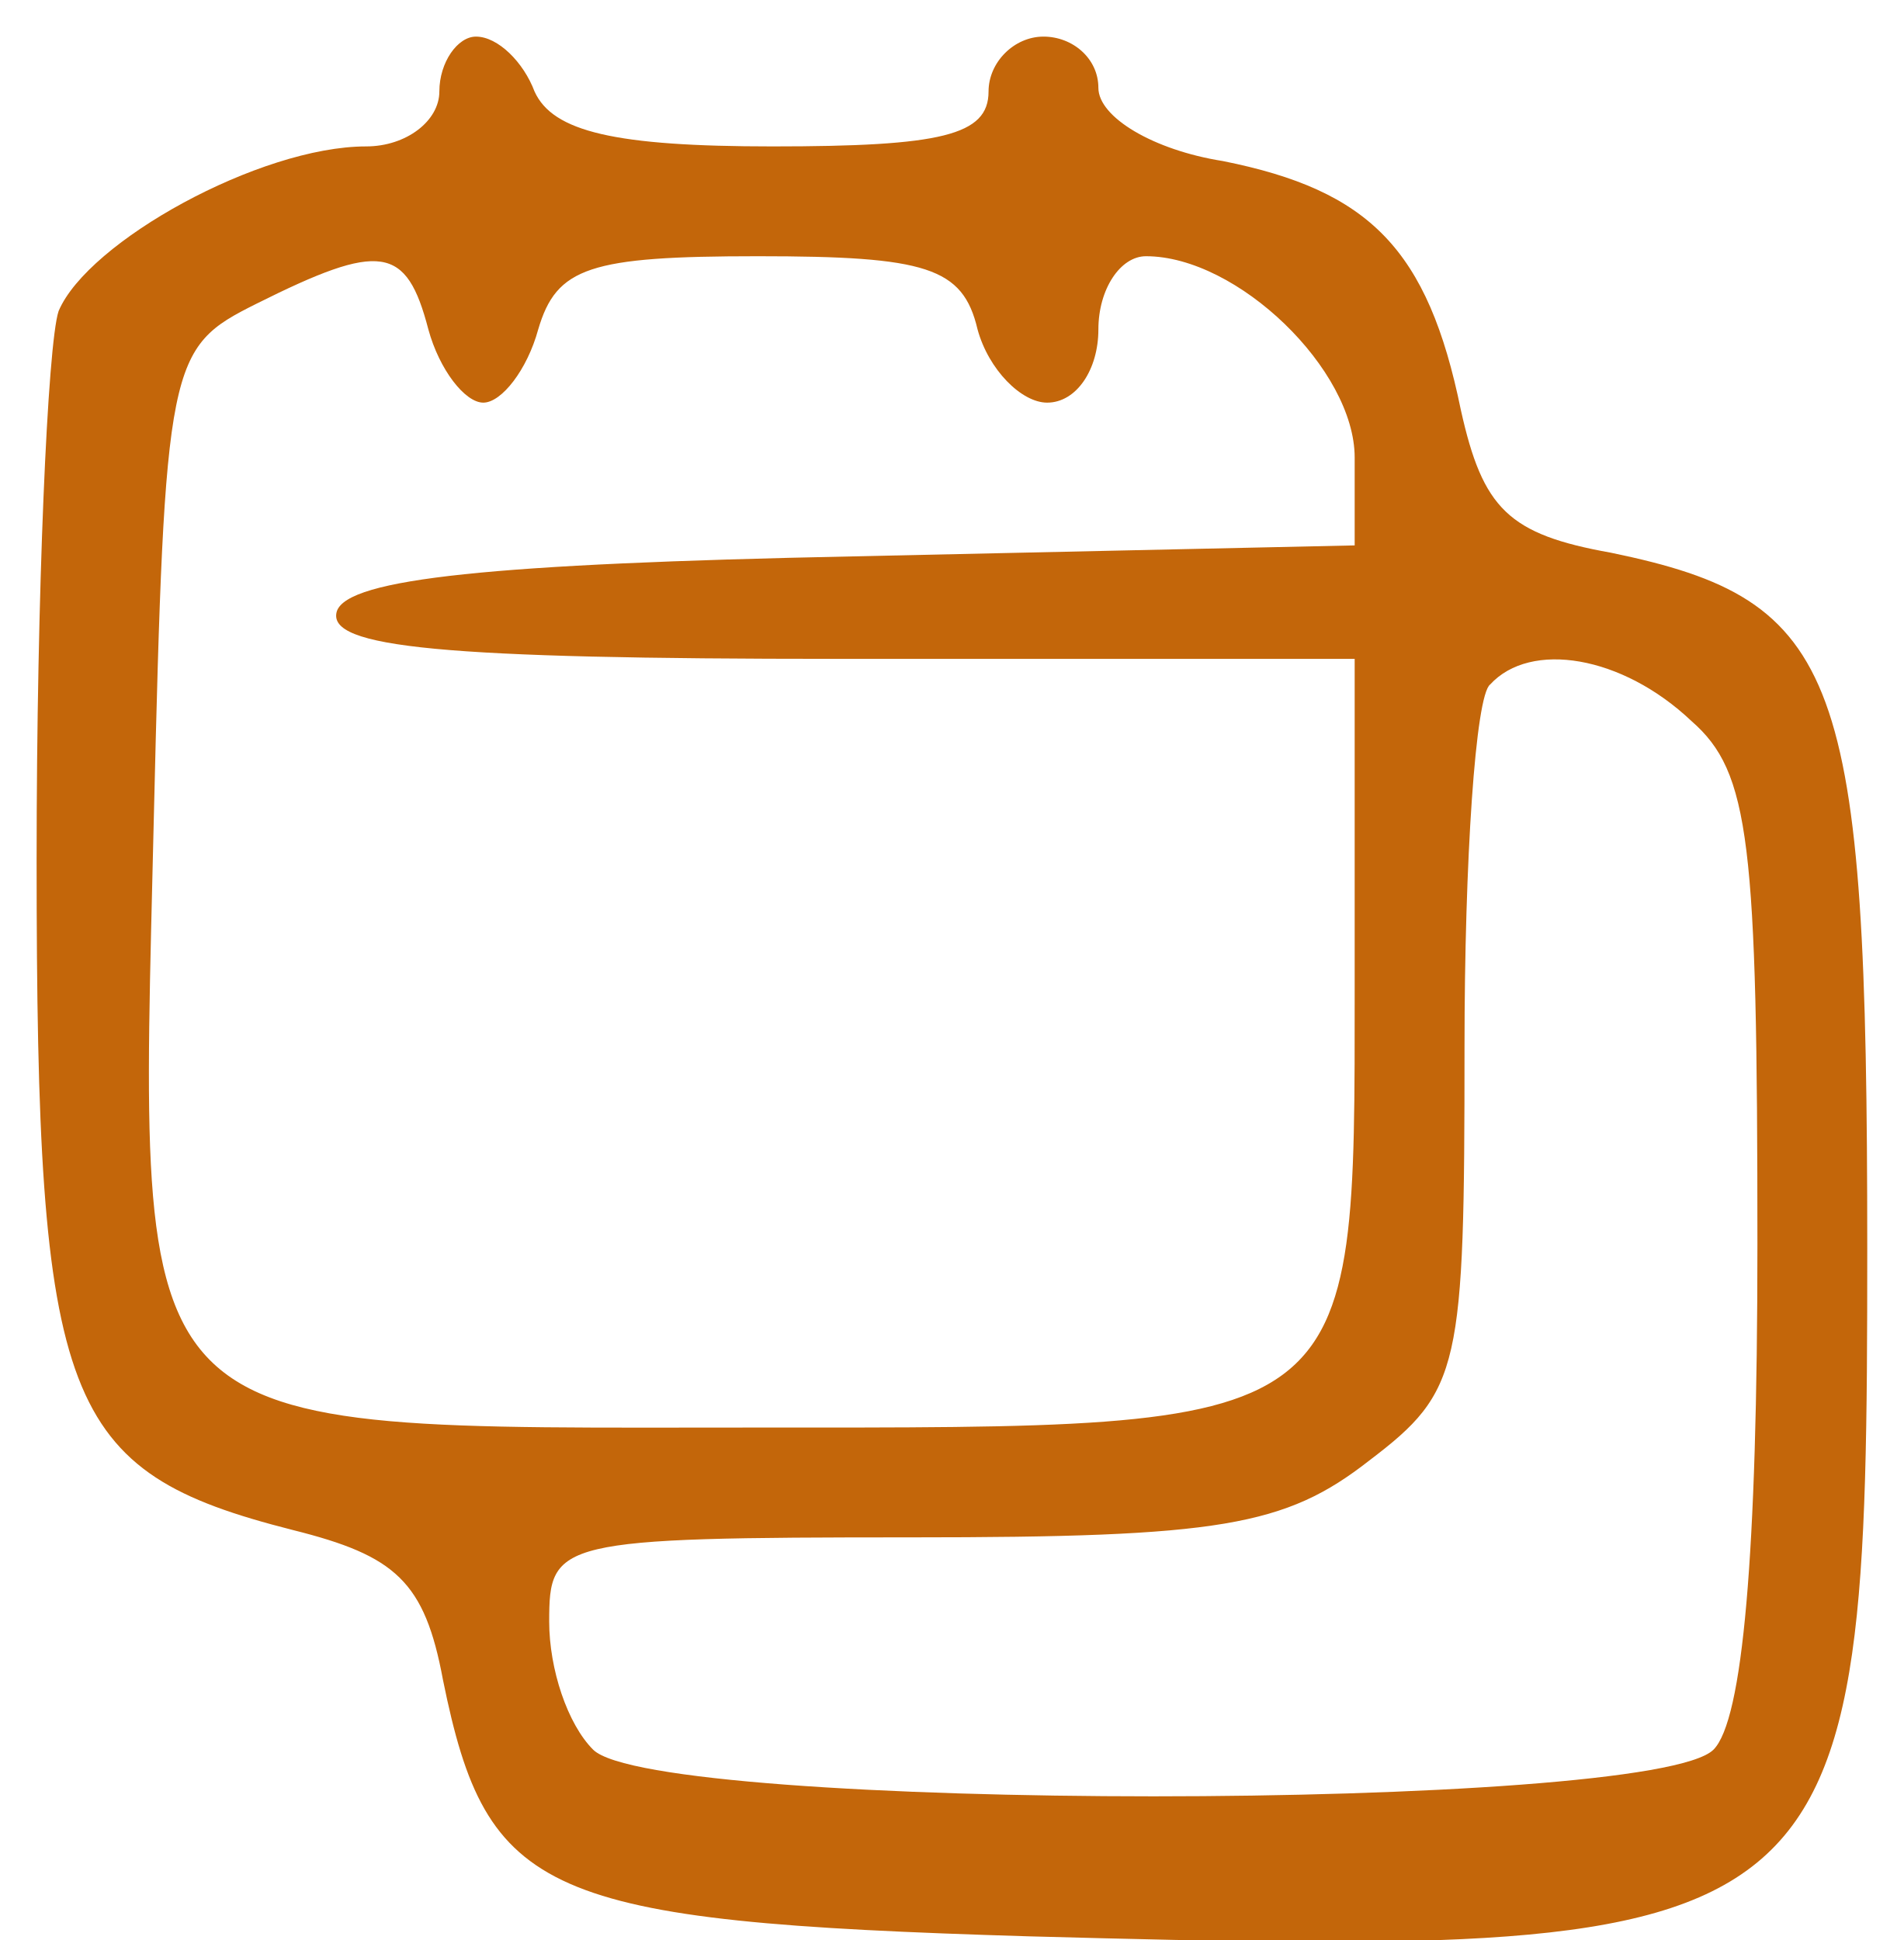
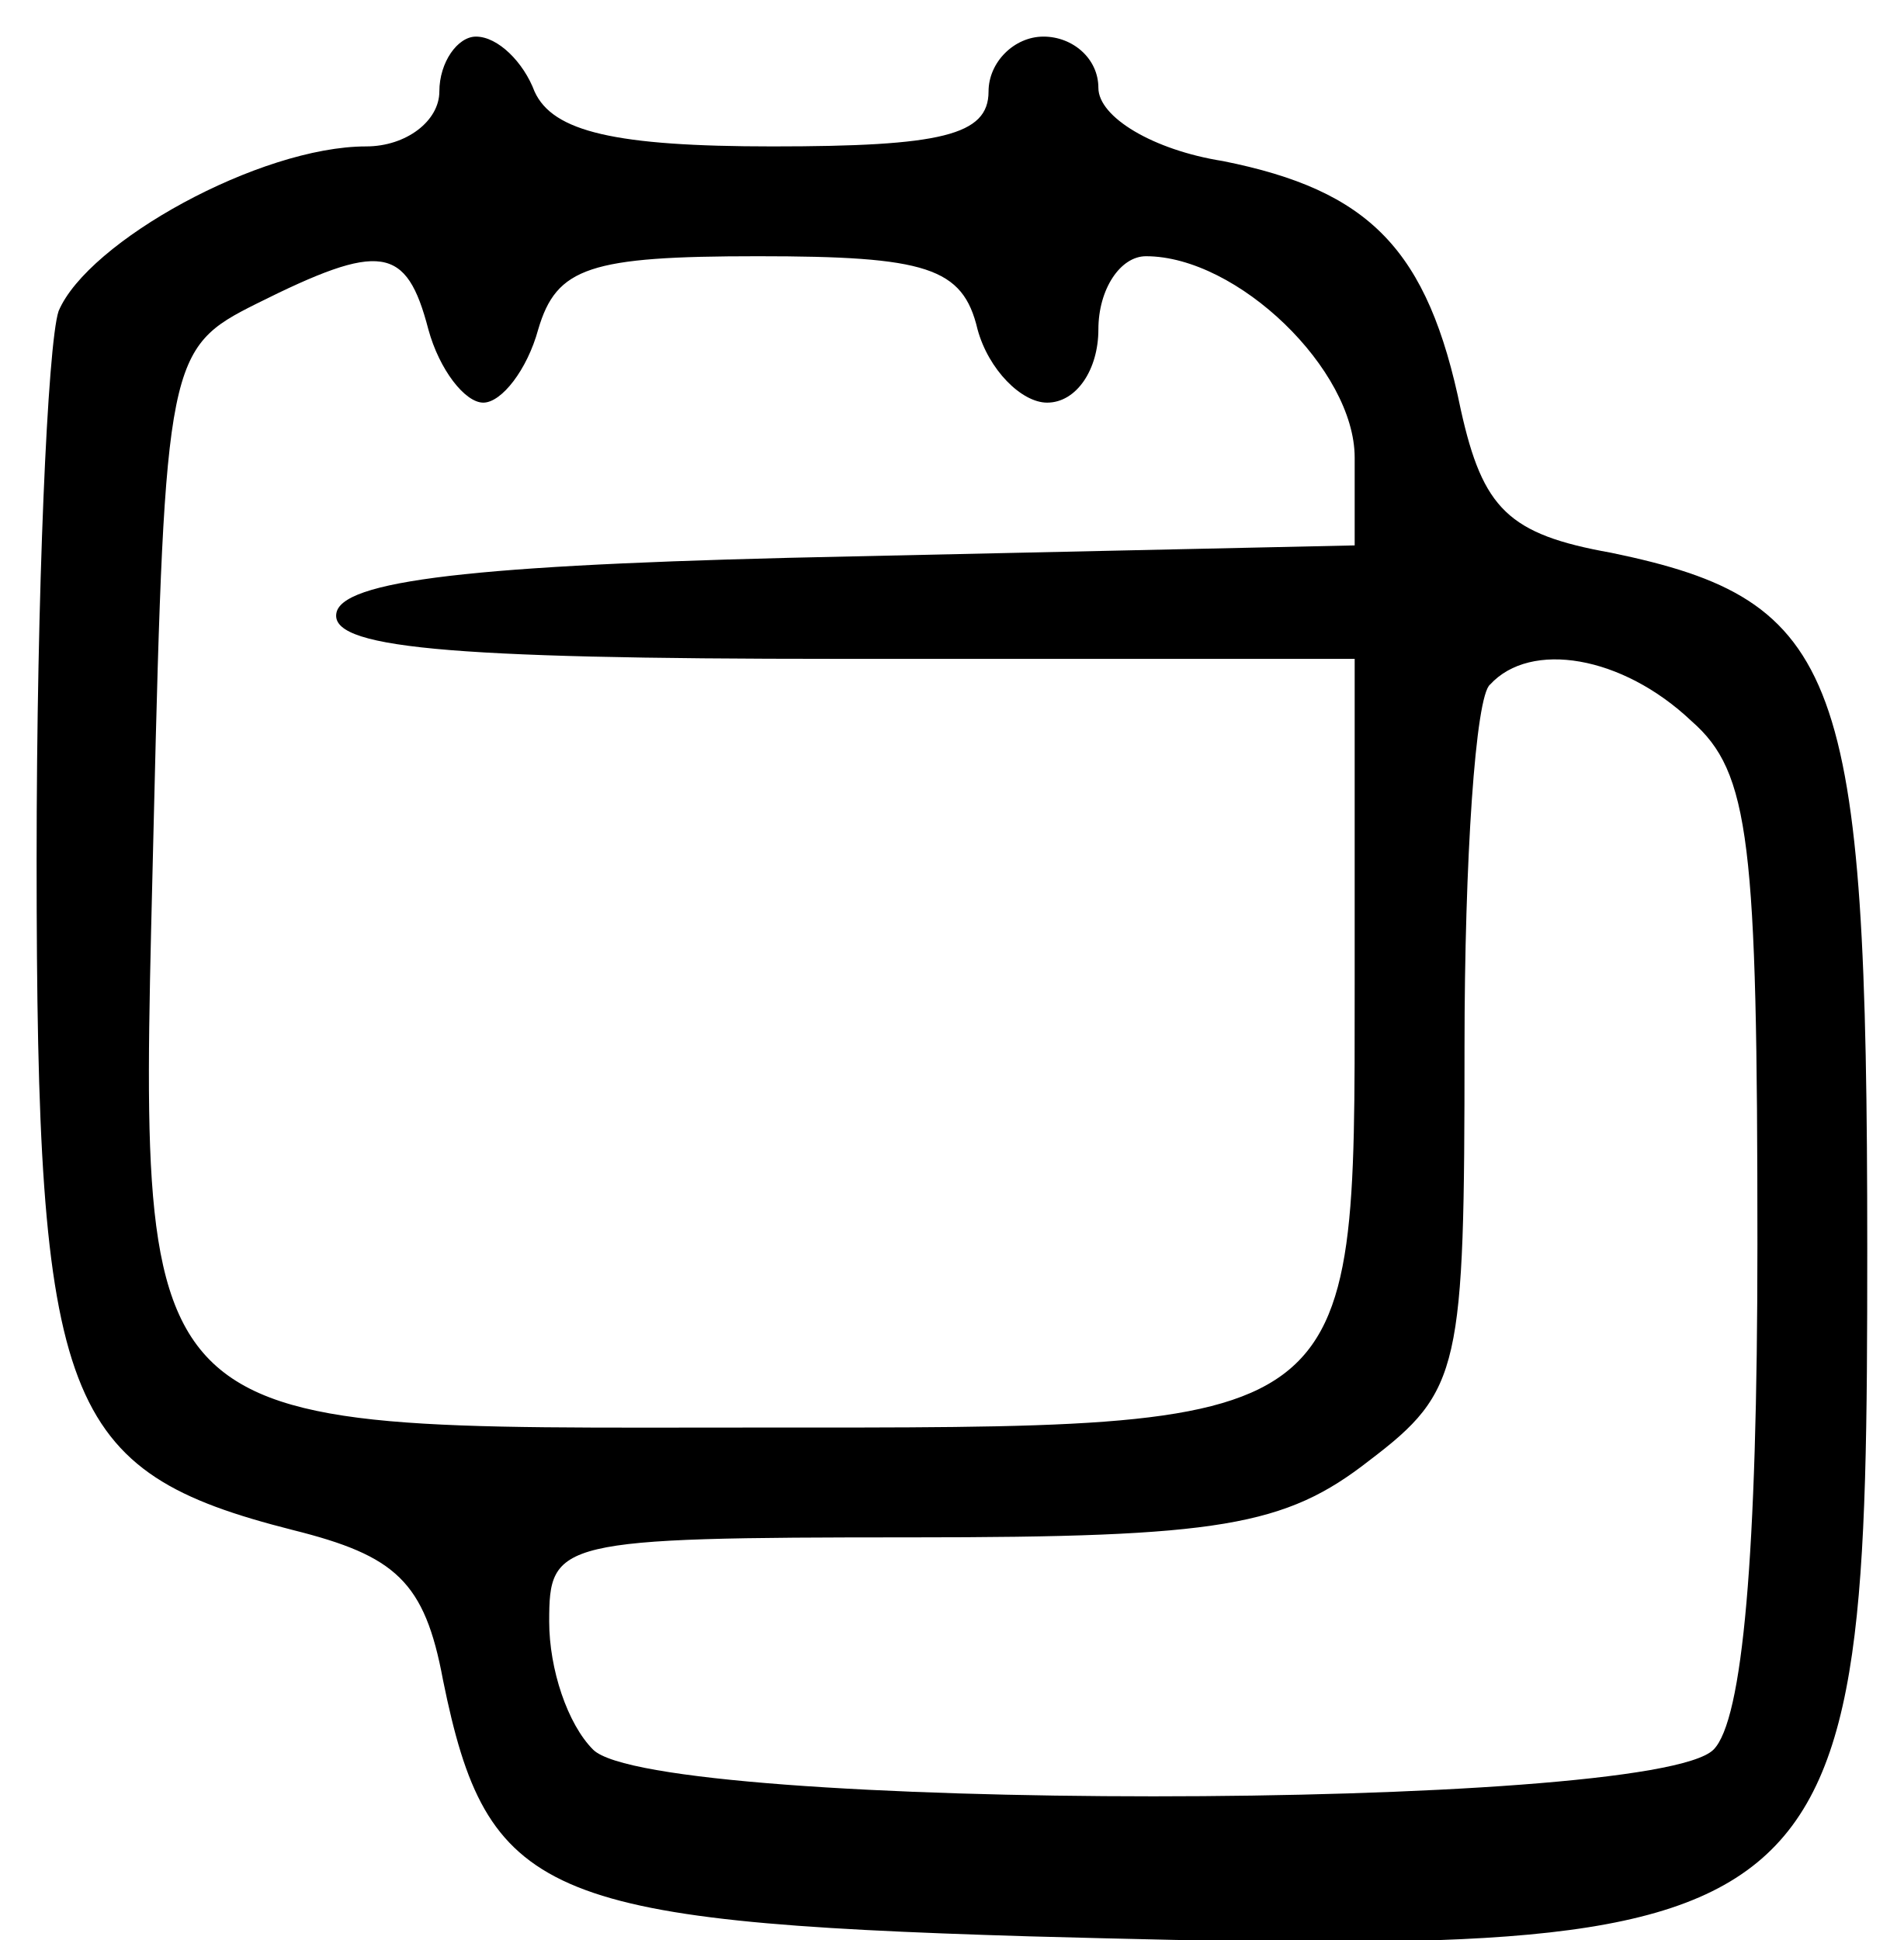
<svg xmlns="http://www.w3.org/2000/svg" version="1.0" width="52pt" height="53pt" viewBox="0 0 52 53" preserveAspectRatio="xMidYMid meet">
-   <g transform="translate(0,53) scale(0.1,-0.1)" fill="#C3660A" stroke="none">
+   <g transform="translate(0,53) scale(0.1,-0.1)" fill="#000" stroke="none">
    <path d="M120 505 c0 -8 -9 -15 -20 -15 -29 0 -76 -26 -84 -45 -3 -9 -6 -77 -6 -150 0 -149 7 -167 70 -183 28 -7 36 -14 41 -41 12 -59 27 -66 160 -70 225 -6 229 -3 229 188 0 157 -7 177 -70 190 -28 5 -35 12 -41 39 -9 44 -25 60 -65 68 -19 3 -34 12 -34 20 0 8 -7 14 -15 14 -8 0 -15 -7 -15 -15 0 -12 -13 -15 -59 -15 -43 0 -60 4 -65 15 -3 8 -10 15 -16 15 -5 0 -10 -7 -10 -15z m-3 -65 c3 -11 10 -20 15 -20 5 0 12 9 15 20 5 17 14 20 60 20 46 0 56 -3 60 -20 3 -11 12 -20 19 -20 8 0 14 9 14 20 0 11 6 20 13 20 25 0 57 -31 57 -55 l0 -24 -137 -3 c-98 -2 -138 -6 -141 -15 -3 -10 29 -13 137 -13 l141 0 0 -89 c0 -123 2 -121 -164 -121 -174 0 -168 -6 -164 166 3 126 4 129 28 141 34 17 41 16 47 -7z m345 -107 c16 -14 18 -33 18 -143 0 -85 -4 -130 -12 -138 -17 -17 -289 -17 -306 0 -7 7 -12 22 -12 35 0 22 2 23 99 23 84 0 102 3 125 21 25 19 26 25 26 113 0 51 3 96 7 99 11 12 36 8 55 -10z" />
  </g>
</svg>
